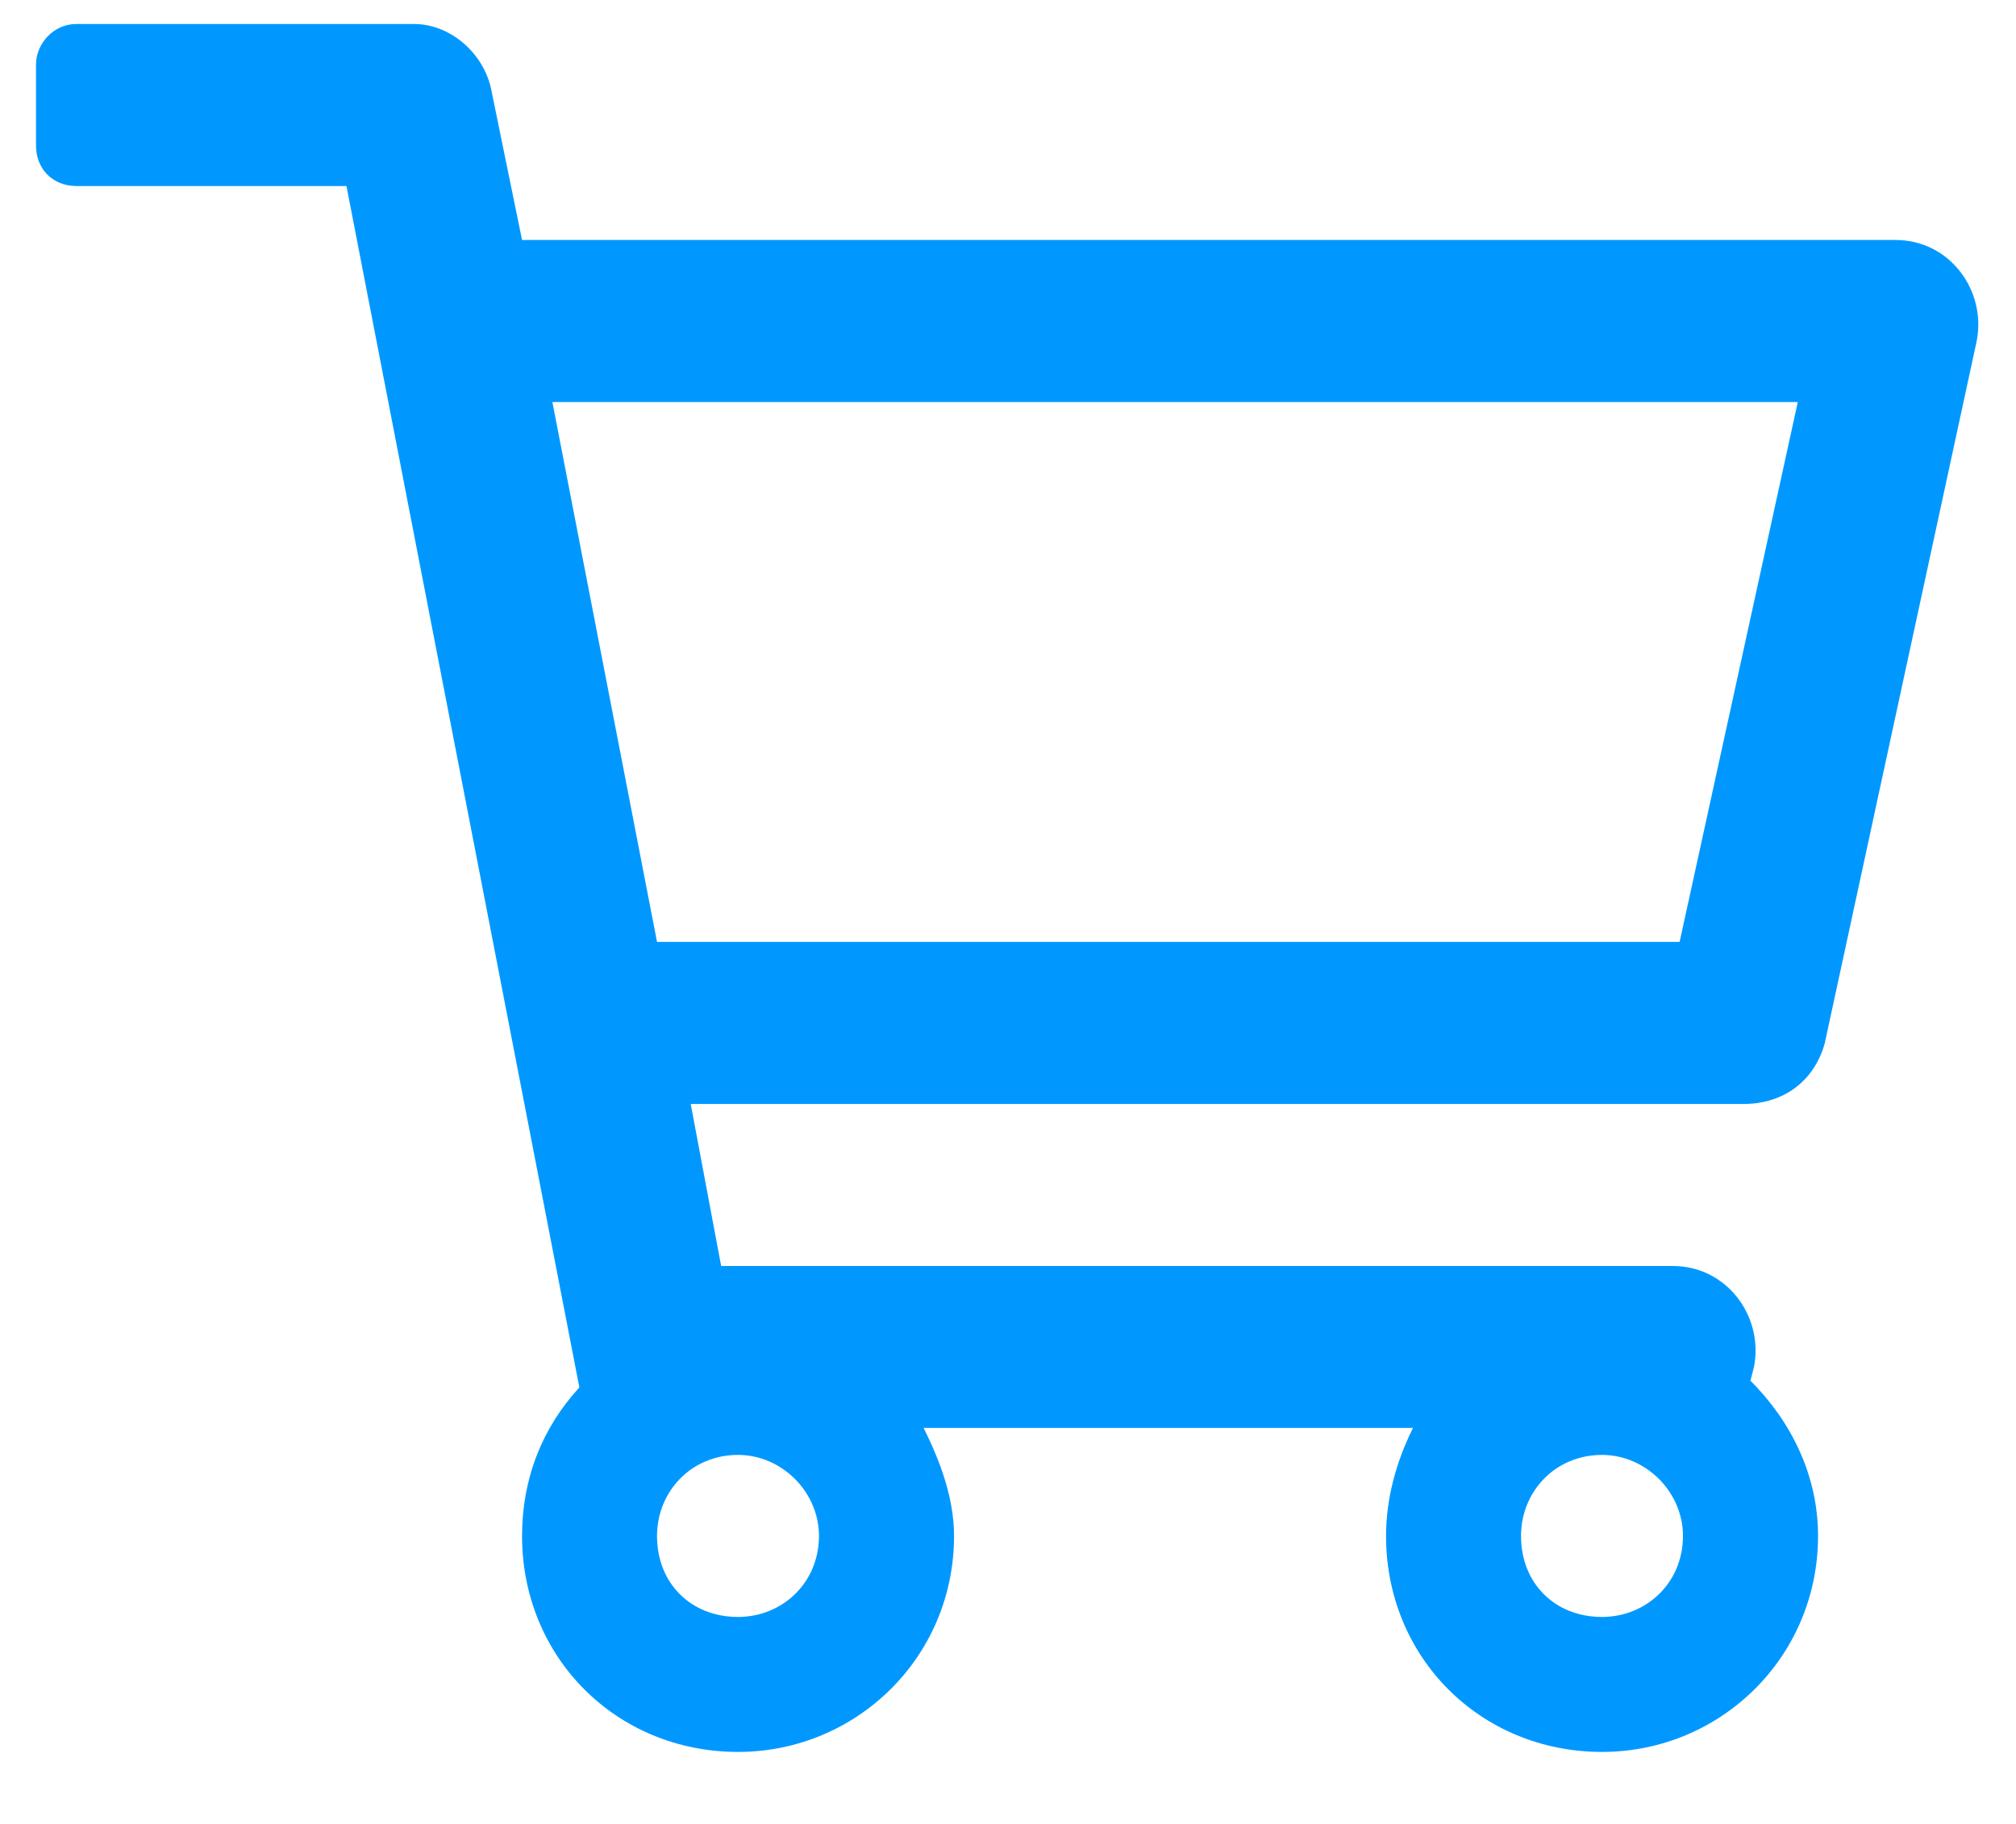
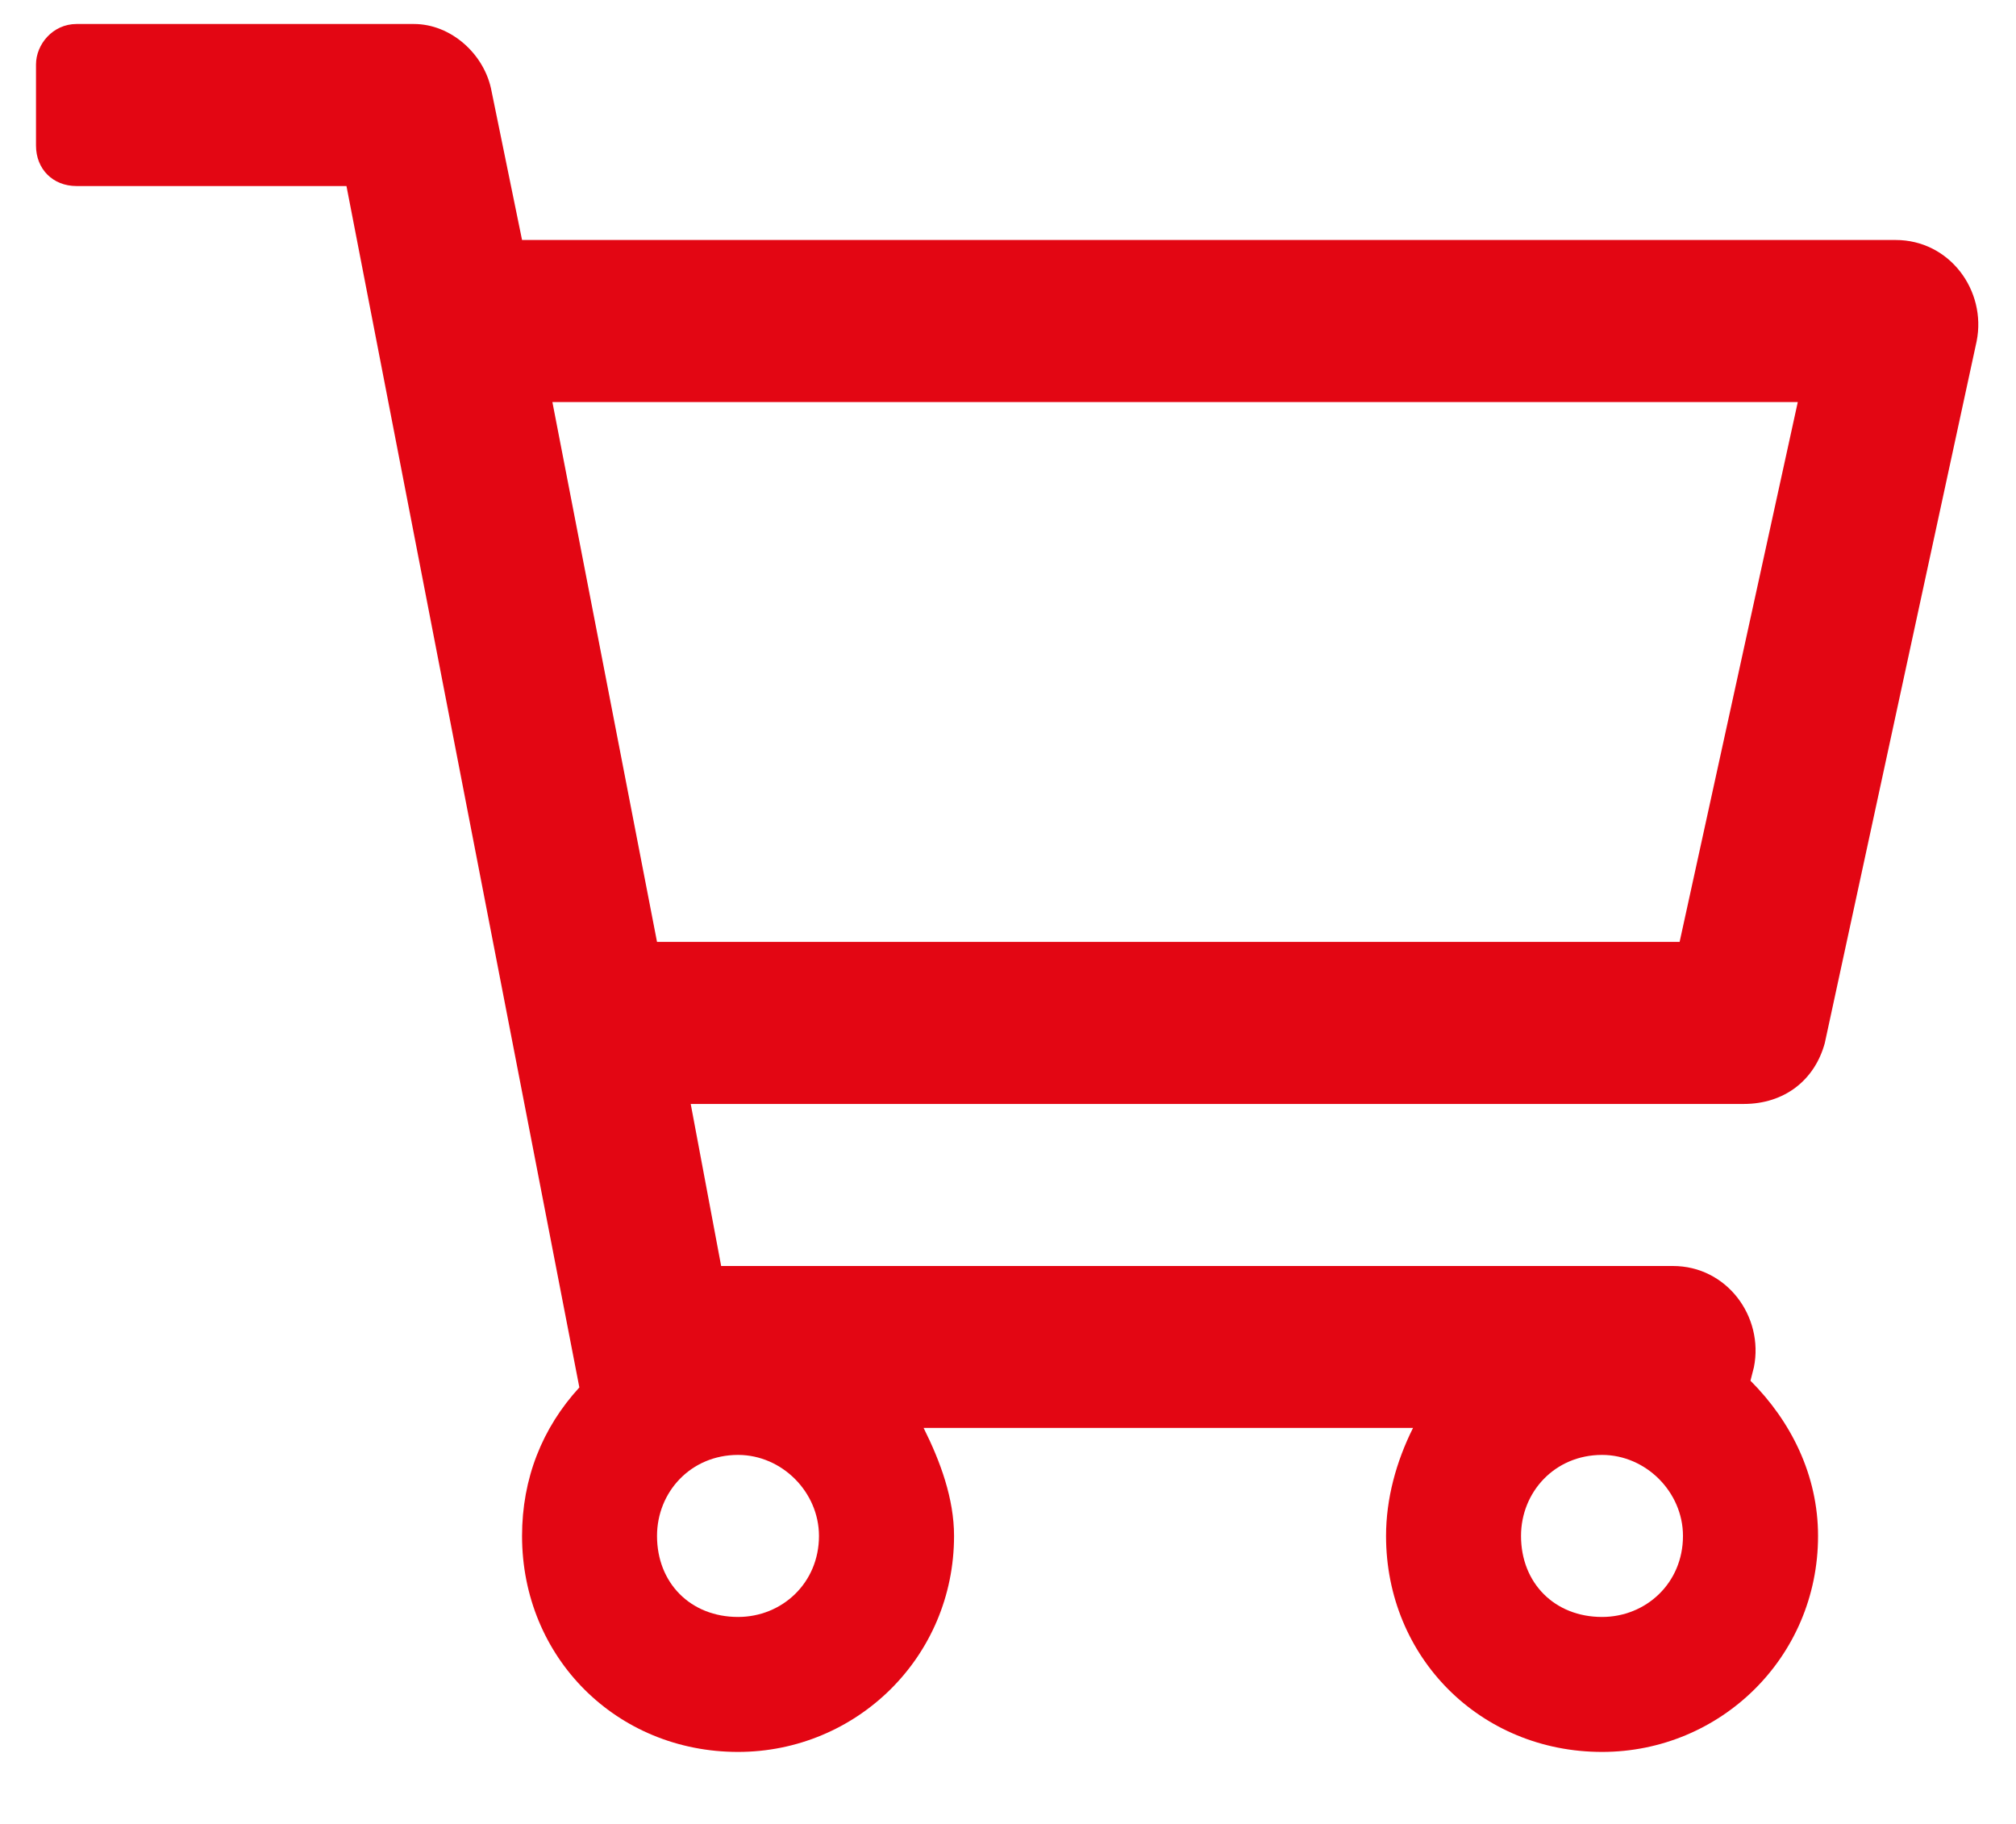
<svg xmlns="http://www.w3.org/2000/svg" width="21" height="19" viewBox="0 0 21 19" fill="none">
-   <path d="M19.746 2.5H5.438L5.121 0.953C5.051 0.566 4.699 0.25 4.312 0.25H0.797C0.551 0.25 0.375 0.461 0.375 0.672V1.516C0.375 1.762 0.551 1.938 0.797 1.938H3.609L6.035 14.453C5.648 14.875 5.438 15.402 5.438 16C5.438 17.266 6.422 18.25 7.688 18.25C8.918 18.25 9.938 17.266 9.938 16C9.938 15.613 9.797 15.227 9.621 14.875H14.719C14.543 15.227 14.438 15.613 14.438 16C14.438 17.266 15.422 18.25 16.688 18.25C17.918 18.25 18.938 17.266 18.938 16C18.938 15.367 18.656 14.805 18.234 14.383L18.27 14.242C18.375 13.715 17.988 13.188 17.426 13.188H7.512L7.195 11.5H18.164C18.586 11.5 18.902 11.254 19.008 10.867L20.59 3.555C20.695 3.027 20.309 2.5 19.746 2.5ZM7.688 16.844C7.195 16.844 6.844 16.492 6.844 16C6.844 15.543 7.195 15.156 7.688 15.156C8.145 15.156 8.531 15.543 8.531 16C8.531 16.492 8.145 16.844 7.688 16.844ZM16.688 16.844C16.195 16.844 15.844 16.492 15.844 16C15.844 15.543 16.195 15.156 16.688 15.156C17.145 15.156 17.531 15.543 17.531 16C17.531 16.492 17.145 16.844 16.688 16.844ZM17.496 9.812H6.844L5.754 4.188H18.727L17.496 9.812Z" fill="#0098ff" />
+   <path d="M19.746 2.5H5.438L5.121 0.953C5.051 0.566 4.699 0.25 4.312 0.25H0.797C0.551 0.25 0.375 0.461 0.375 0.672V1.516C0.375 1.762 0.551 1.938 0.797 1.938H3.609L6.035 14.453C5.648 14.875 5.438 15.402 5.438 16C5.438 17.266 6.422 18.25 7.688 18.25C8.918 18.25 9.938 17.266 9.938 16C9.938 15.613 9.797 15.227 9.621 14.875H14.719C14.543 15.227 14.438 15.613 14.438 16C14.438 17.266 15.422 18.25 16.688 18.25C17.918 18.25 18.938 17.266 18.938 16C18.938 15.367 18.656 14.805 18.234 14.383L18.27 14.242C18.375 13.715 17.988 13.188 17.426 13.188H7.512L7.195 11.5H18.164C18.586 11.5 18.902 11.254 19.008 10.867L20.59 3.555C20.695 3.027 20.309 2.5 19.746 2.5ZM7.688 16.844C7.195 16.844 6.844 16.492 6.844 16C6.844 15.543 7.195 15.156 7.688 15.156C8.145 15.156 8.531 15.543 8.531 16C8.531 16.492 8.145 16.844 7.688 16.844ZM16.688 16.844C16.195 16.844 15.844 16.492 15.844 16C15.844 15.543 16.195 15.156 16.688 15.156C17.145 15.156 17.531 15.543 17.531 16C17.531 16.492 17.145 16.844 16.688 16.844ZM17.496 9.812H6.844L5.754 4.188H18.727L17.496 9.812Z" fill="#e30613" />
</svg>
